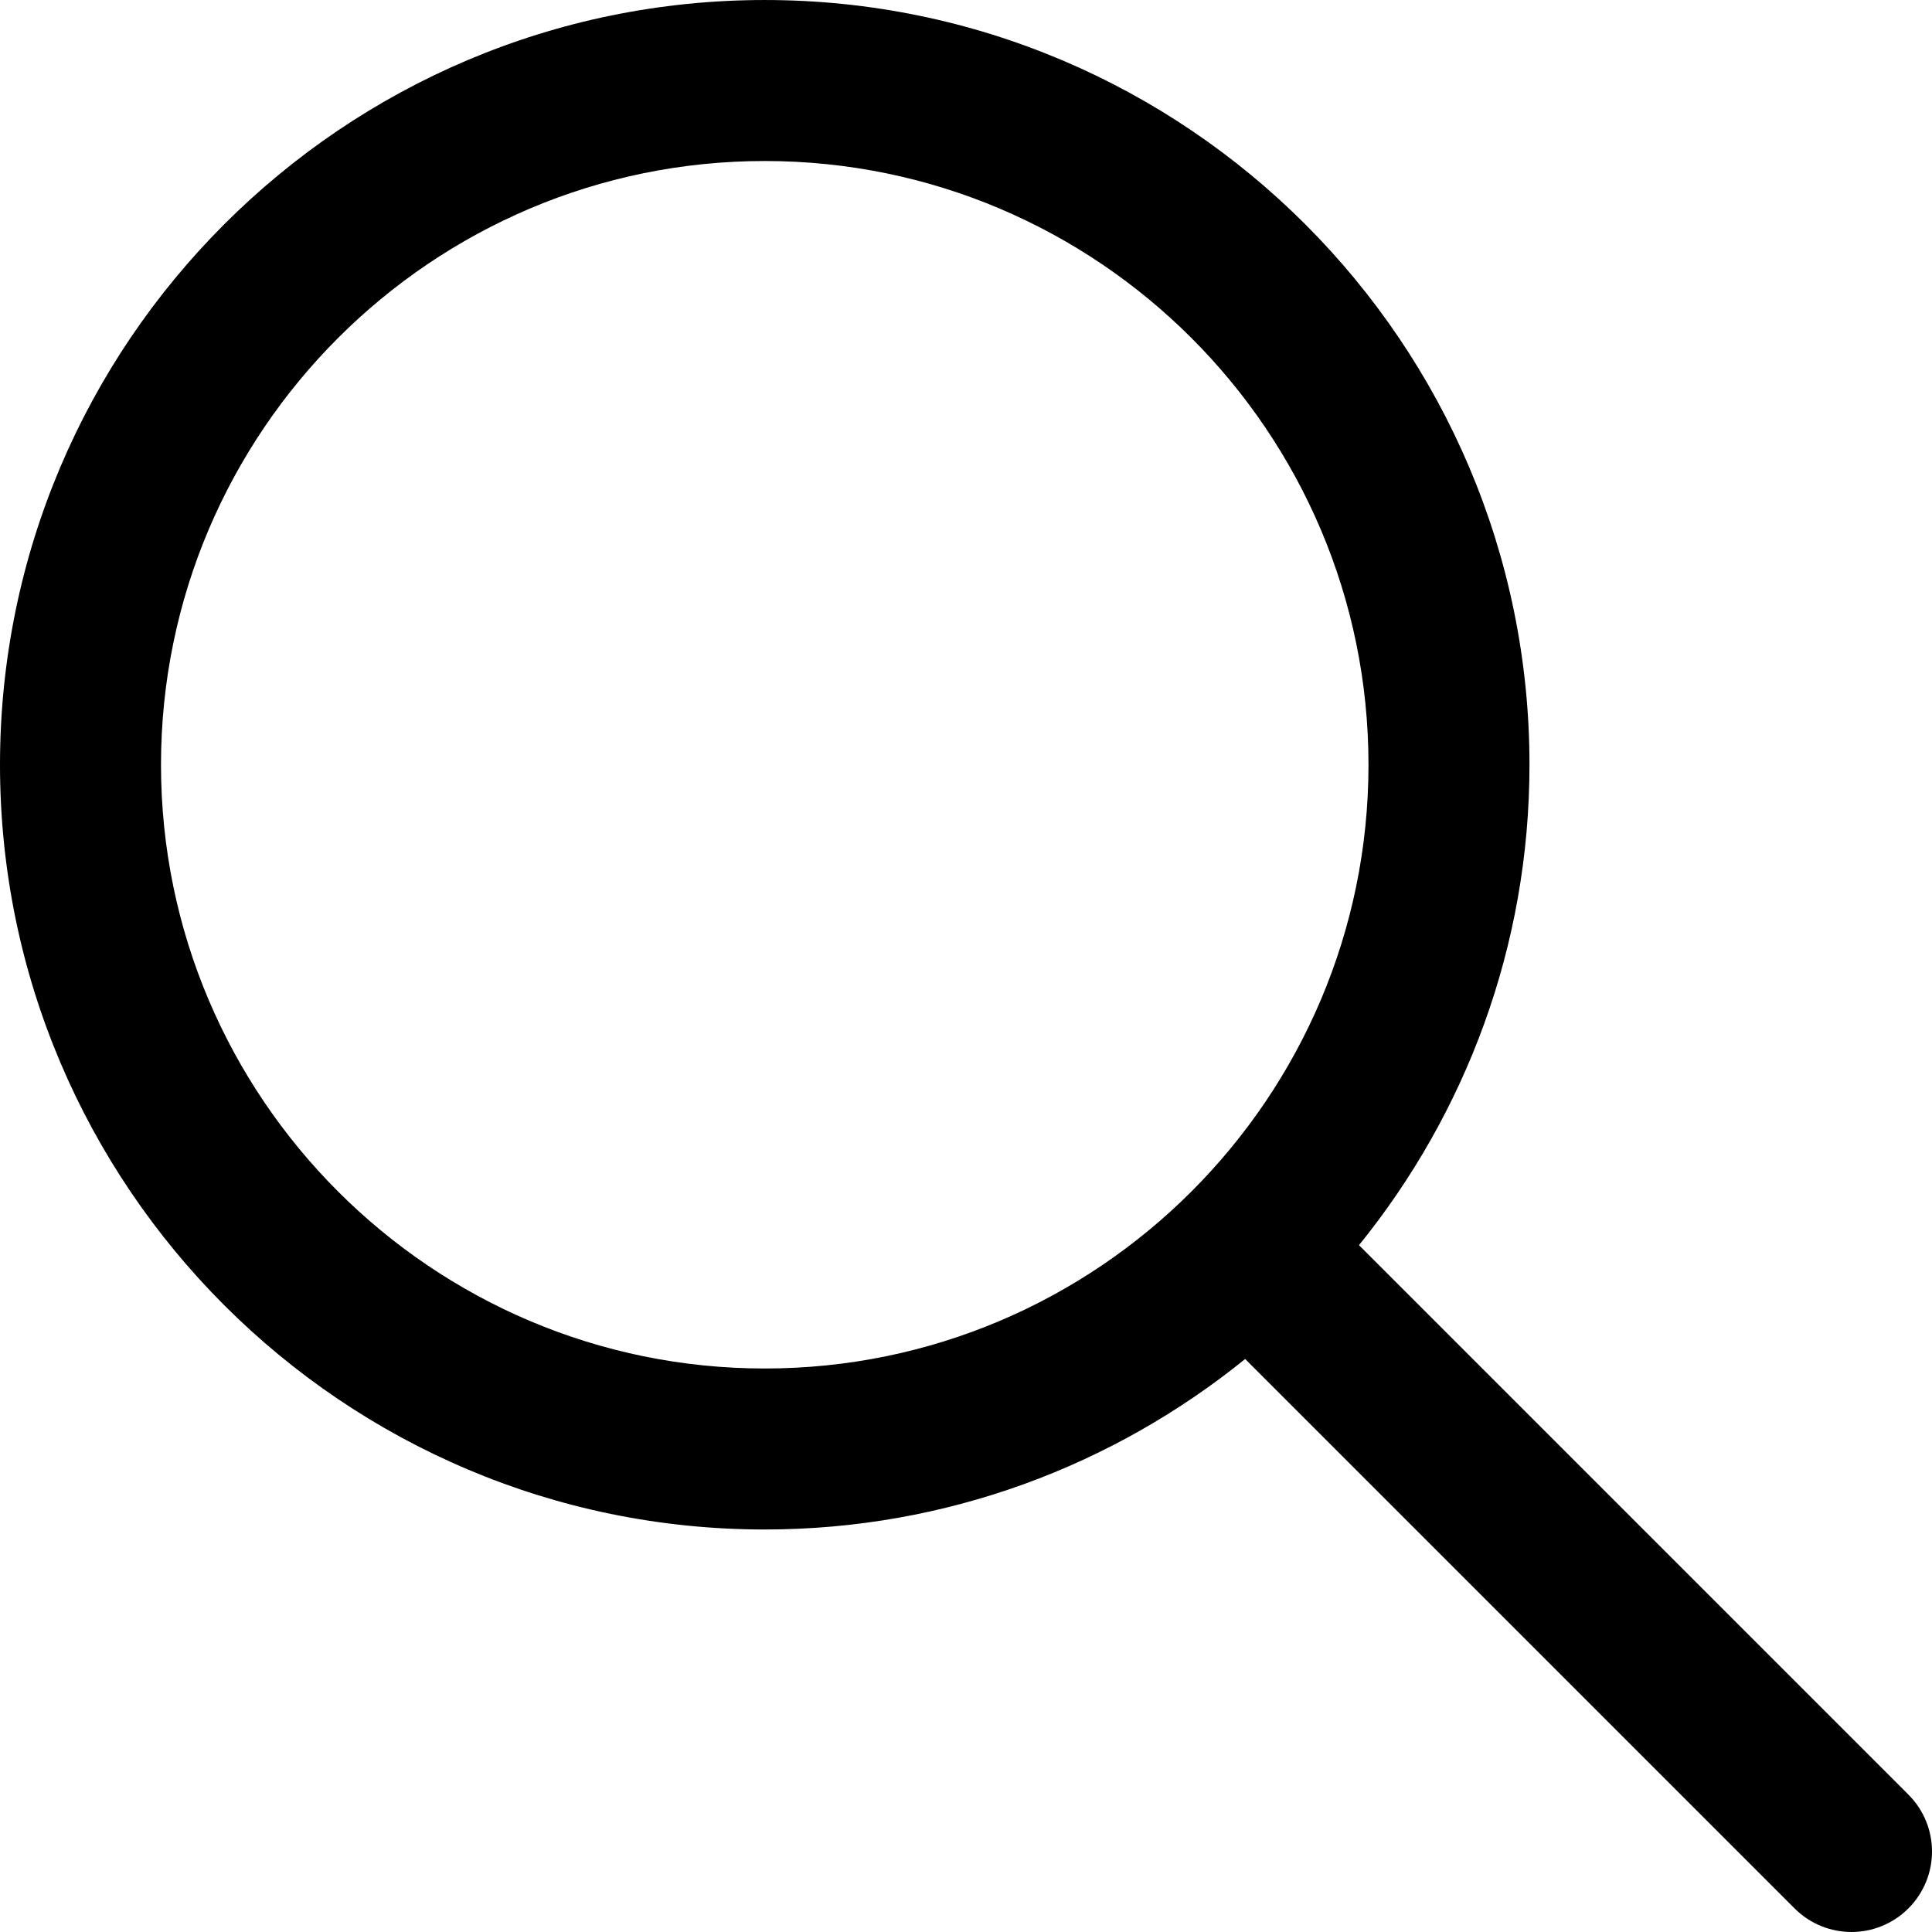
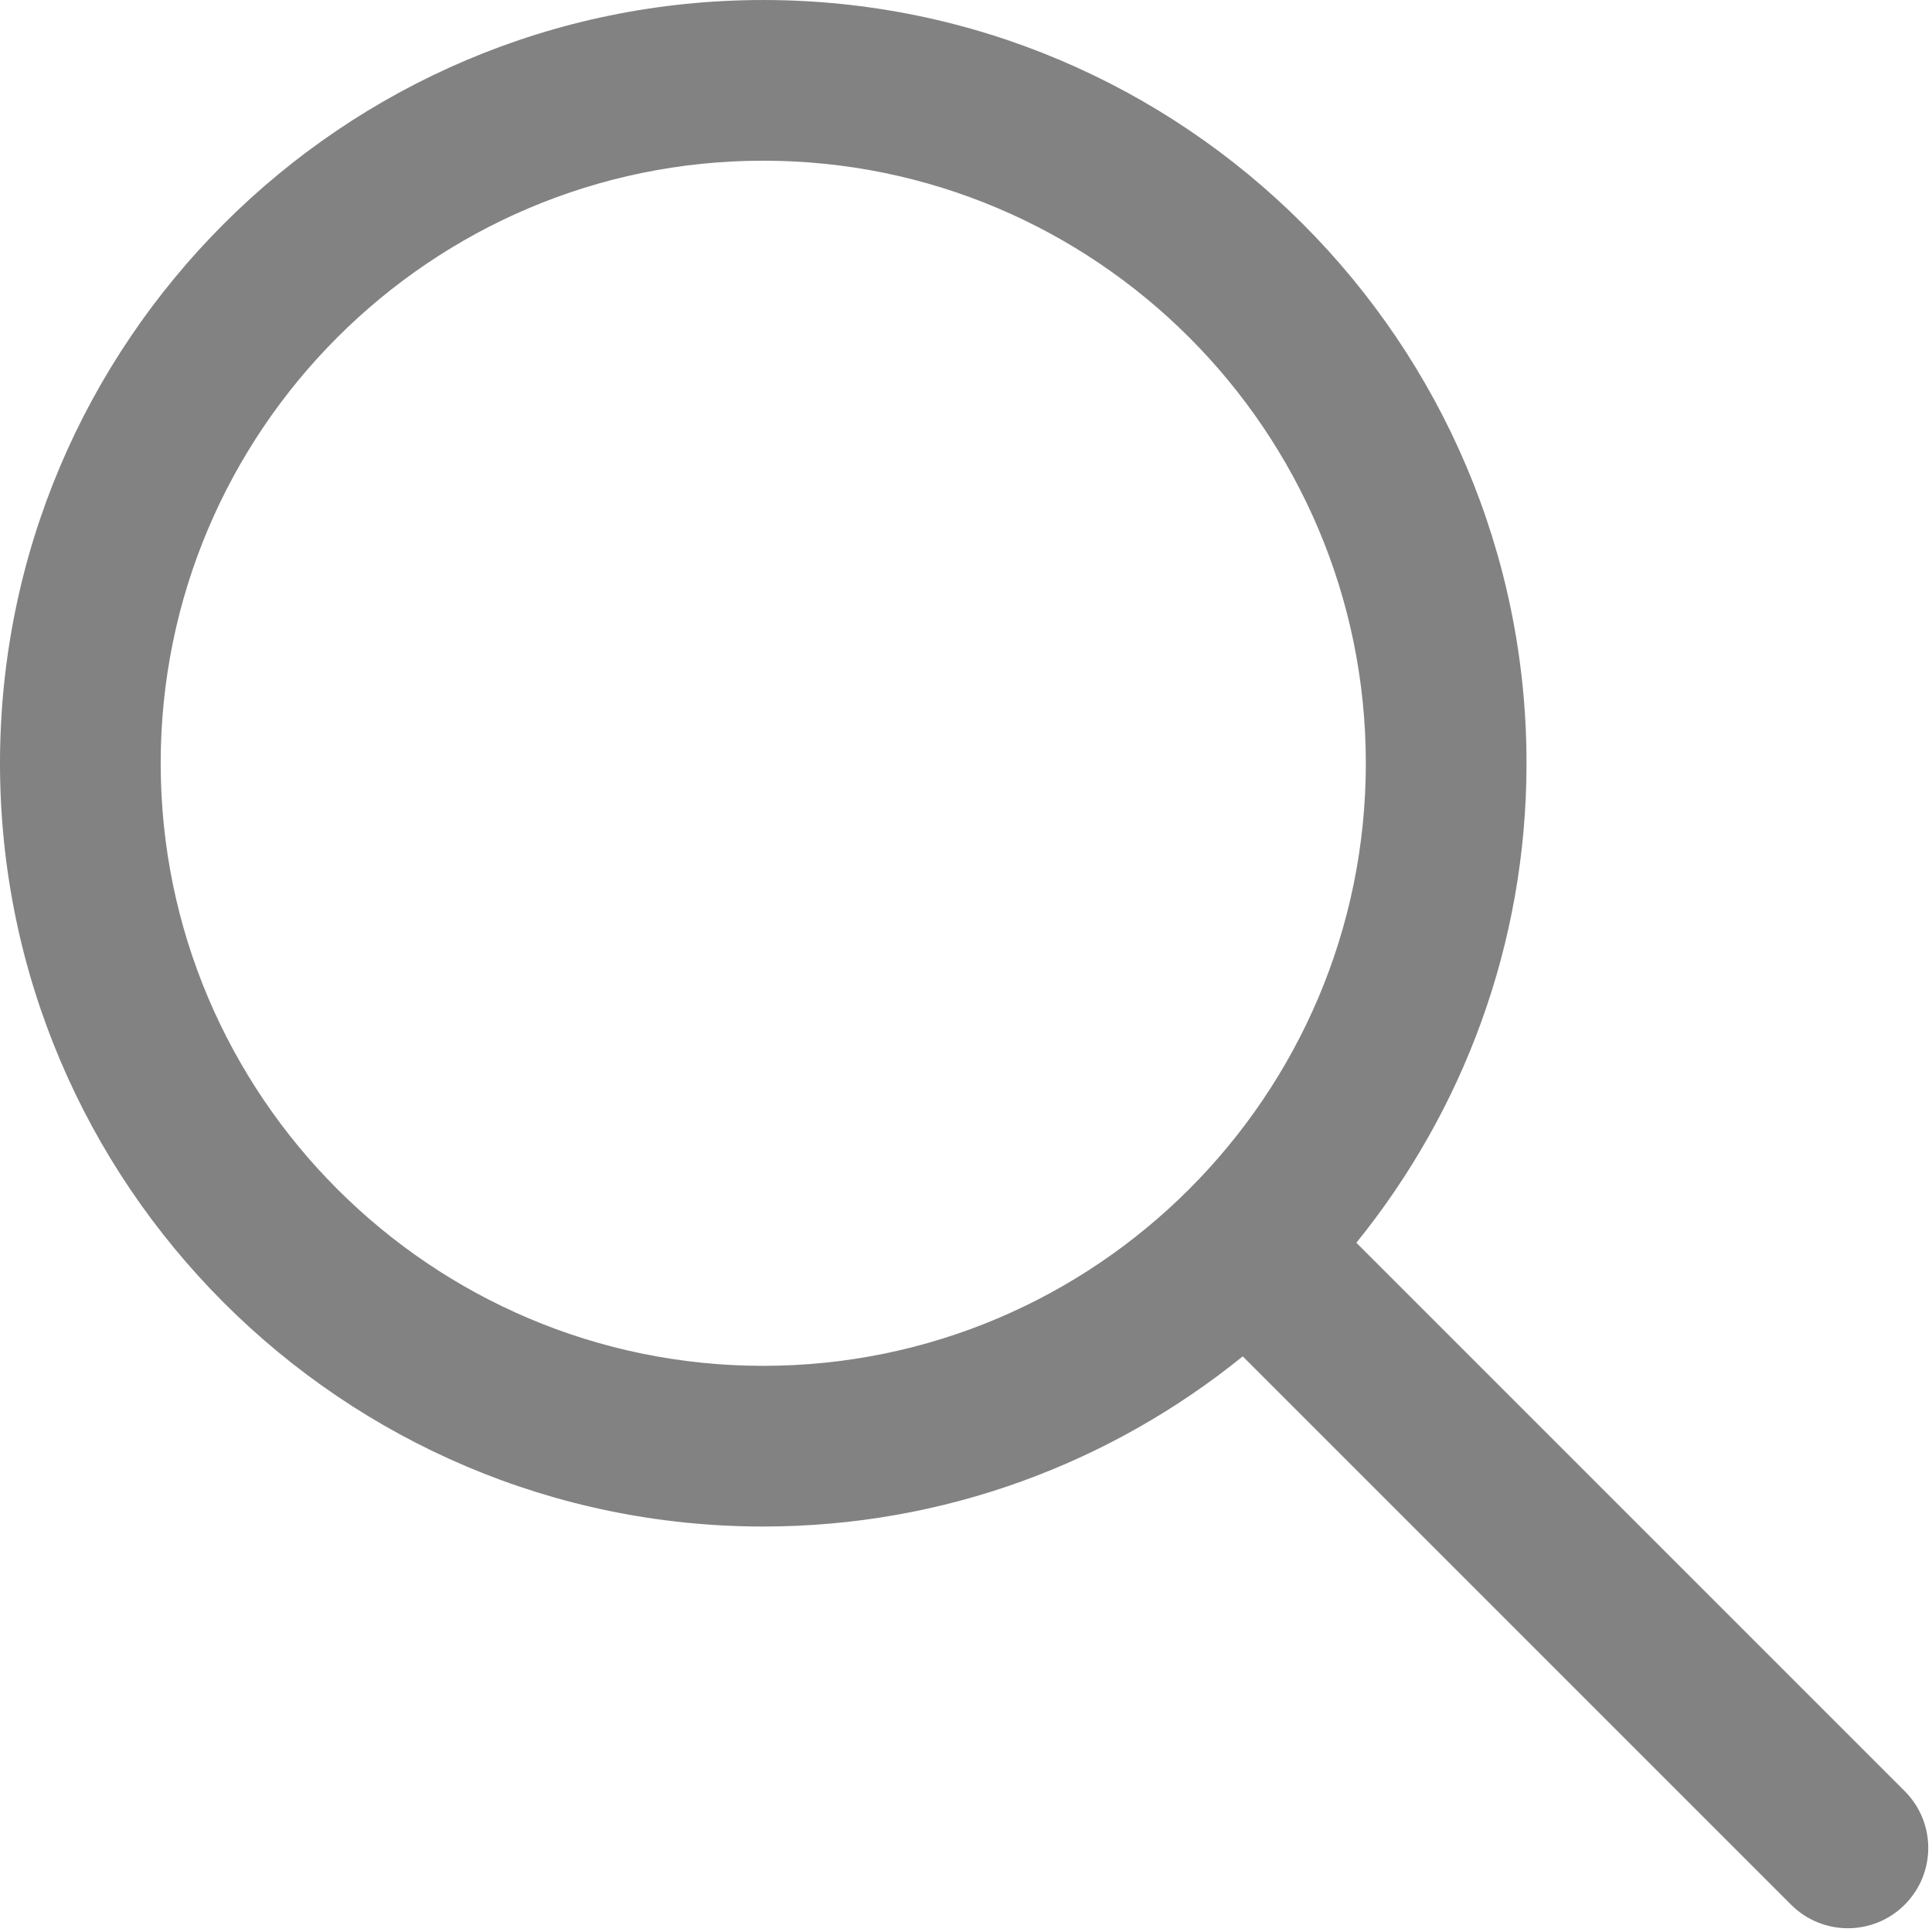
- <svg xmlns="http://www.w3.org/2000/svg" version="1.1" id="Capa_1" x="0px" y="0px" viewBox="0 0 512.005 512.005" style="enable-background:new 0 0 512.005 512.005;" xml:space="preserve">
-   <g>
-     <g>
-       <path d="M505.749,475.587l-145.6-145.6c28.203-34.837,45.184-79.104,45.184-127.317c0-111.744-90.923-202.667-202.667-202.667    S0,90.925,0,202.669s90.923,202.667,202.667,202.667c48.213,0,92.48-16.981,127.317-45.184l145.6,145.6    c4.16,4.16,9.621,6.251,15.083,6.251s10.923-2.091,15.083-6.251C514.091,497.411,514.091,483.928,505.749,475.587z     M202.667,362.669c-88.235,0-160-71.765-160-160s71.765-160,160-160s160,71.765,160,160S290.901,362.669,202.667,362.669z" />
-     </g>
-   </g>
-   <g>
- </g>
-   <g>
- </g>
-   <g>
- </g>
-   <g>
- </g>
-   <g>
- </g>
-   <g>
- </g>
-   <g>
- </g>
-   <g>
- </g>
-   <g>
- </g>
-   <g>
- </g>
-   <g>
- </g>
-   <g>
- </g>
-   <g>
- </g>
-   <g>
- </g>
-   <g>
- </g>
+ <svg xmlns="http://www.w3.org/2000/svg" width="513" height="513" viewBox="0 0 513 513" fill="none">
+   <path d="M505.749 475.587L360.149 329.987C388.352 295.15 405.333 250.883 405.333 202.67C405.333 90.926 314.41 0.003 202.666 0.003C90.922 0.003 0 90.925 0 202.669C0 314.413 90.923 405.336 202.667 405.336C250.88 405.336 295.147 388.355 329.984 360.152L475.584 505.752C479.744 509.912 485.205 512.003 490.667 512.003C496.129 512.003 501.59 509.912 505.75 505.752C514.091 497.411 514.091 483.928 505.749 475.587ZM202.667 362.669C114.432 362.669 42.667 290.904 42.667 202.669C42.667 114.434 114.432 42.669 202.667 42.669C290.902 42.669 362.667 114.434 362.667 202.669C362.667 290.904 290.901 362.669 202.667 362.669Z" fill="#828282" />
</svg>
